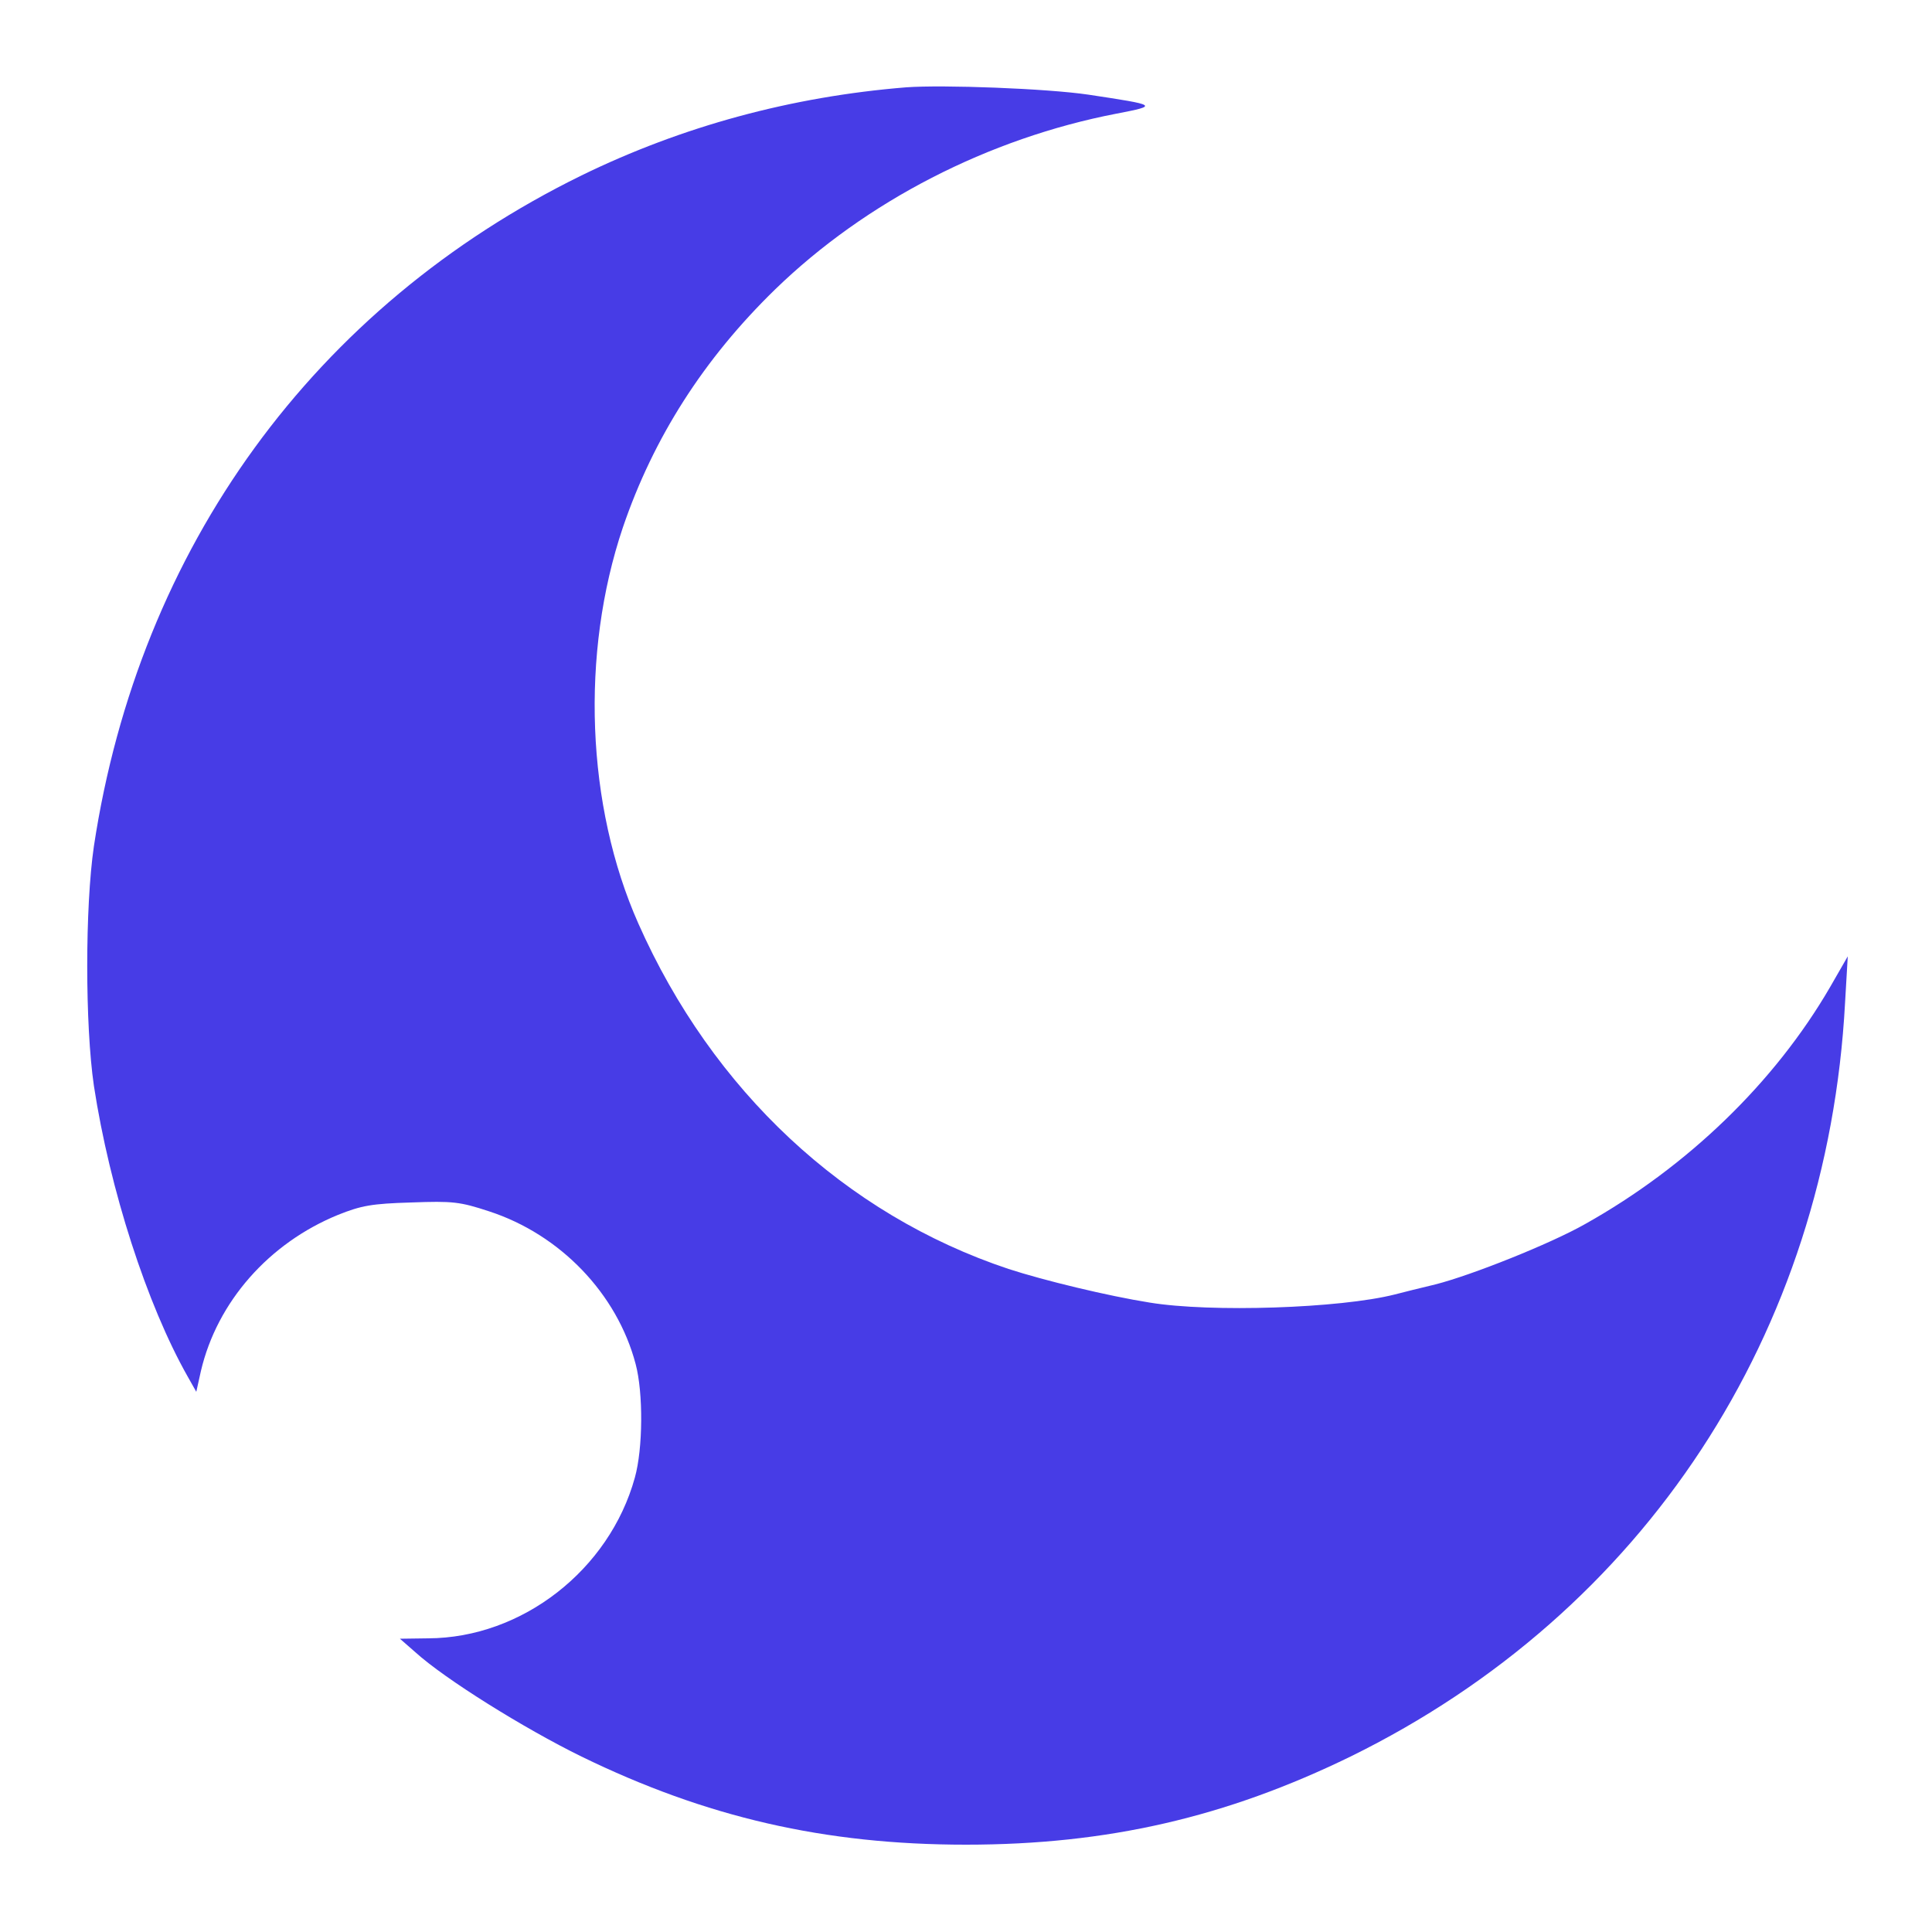
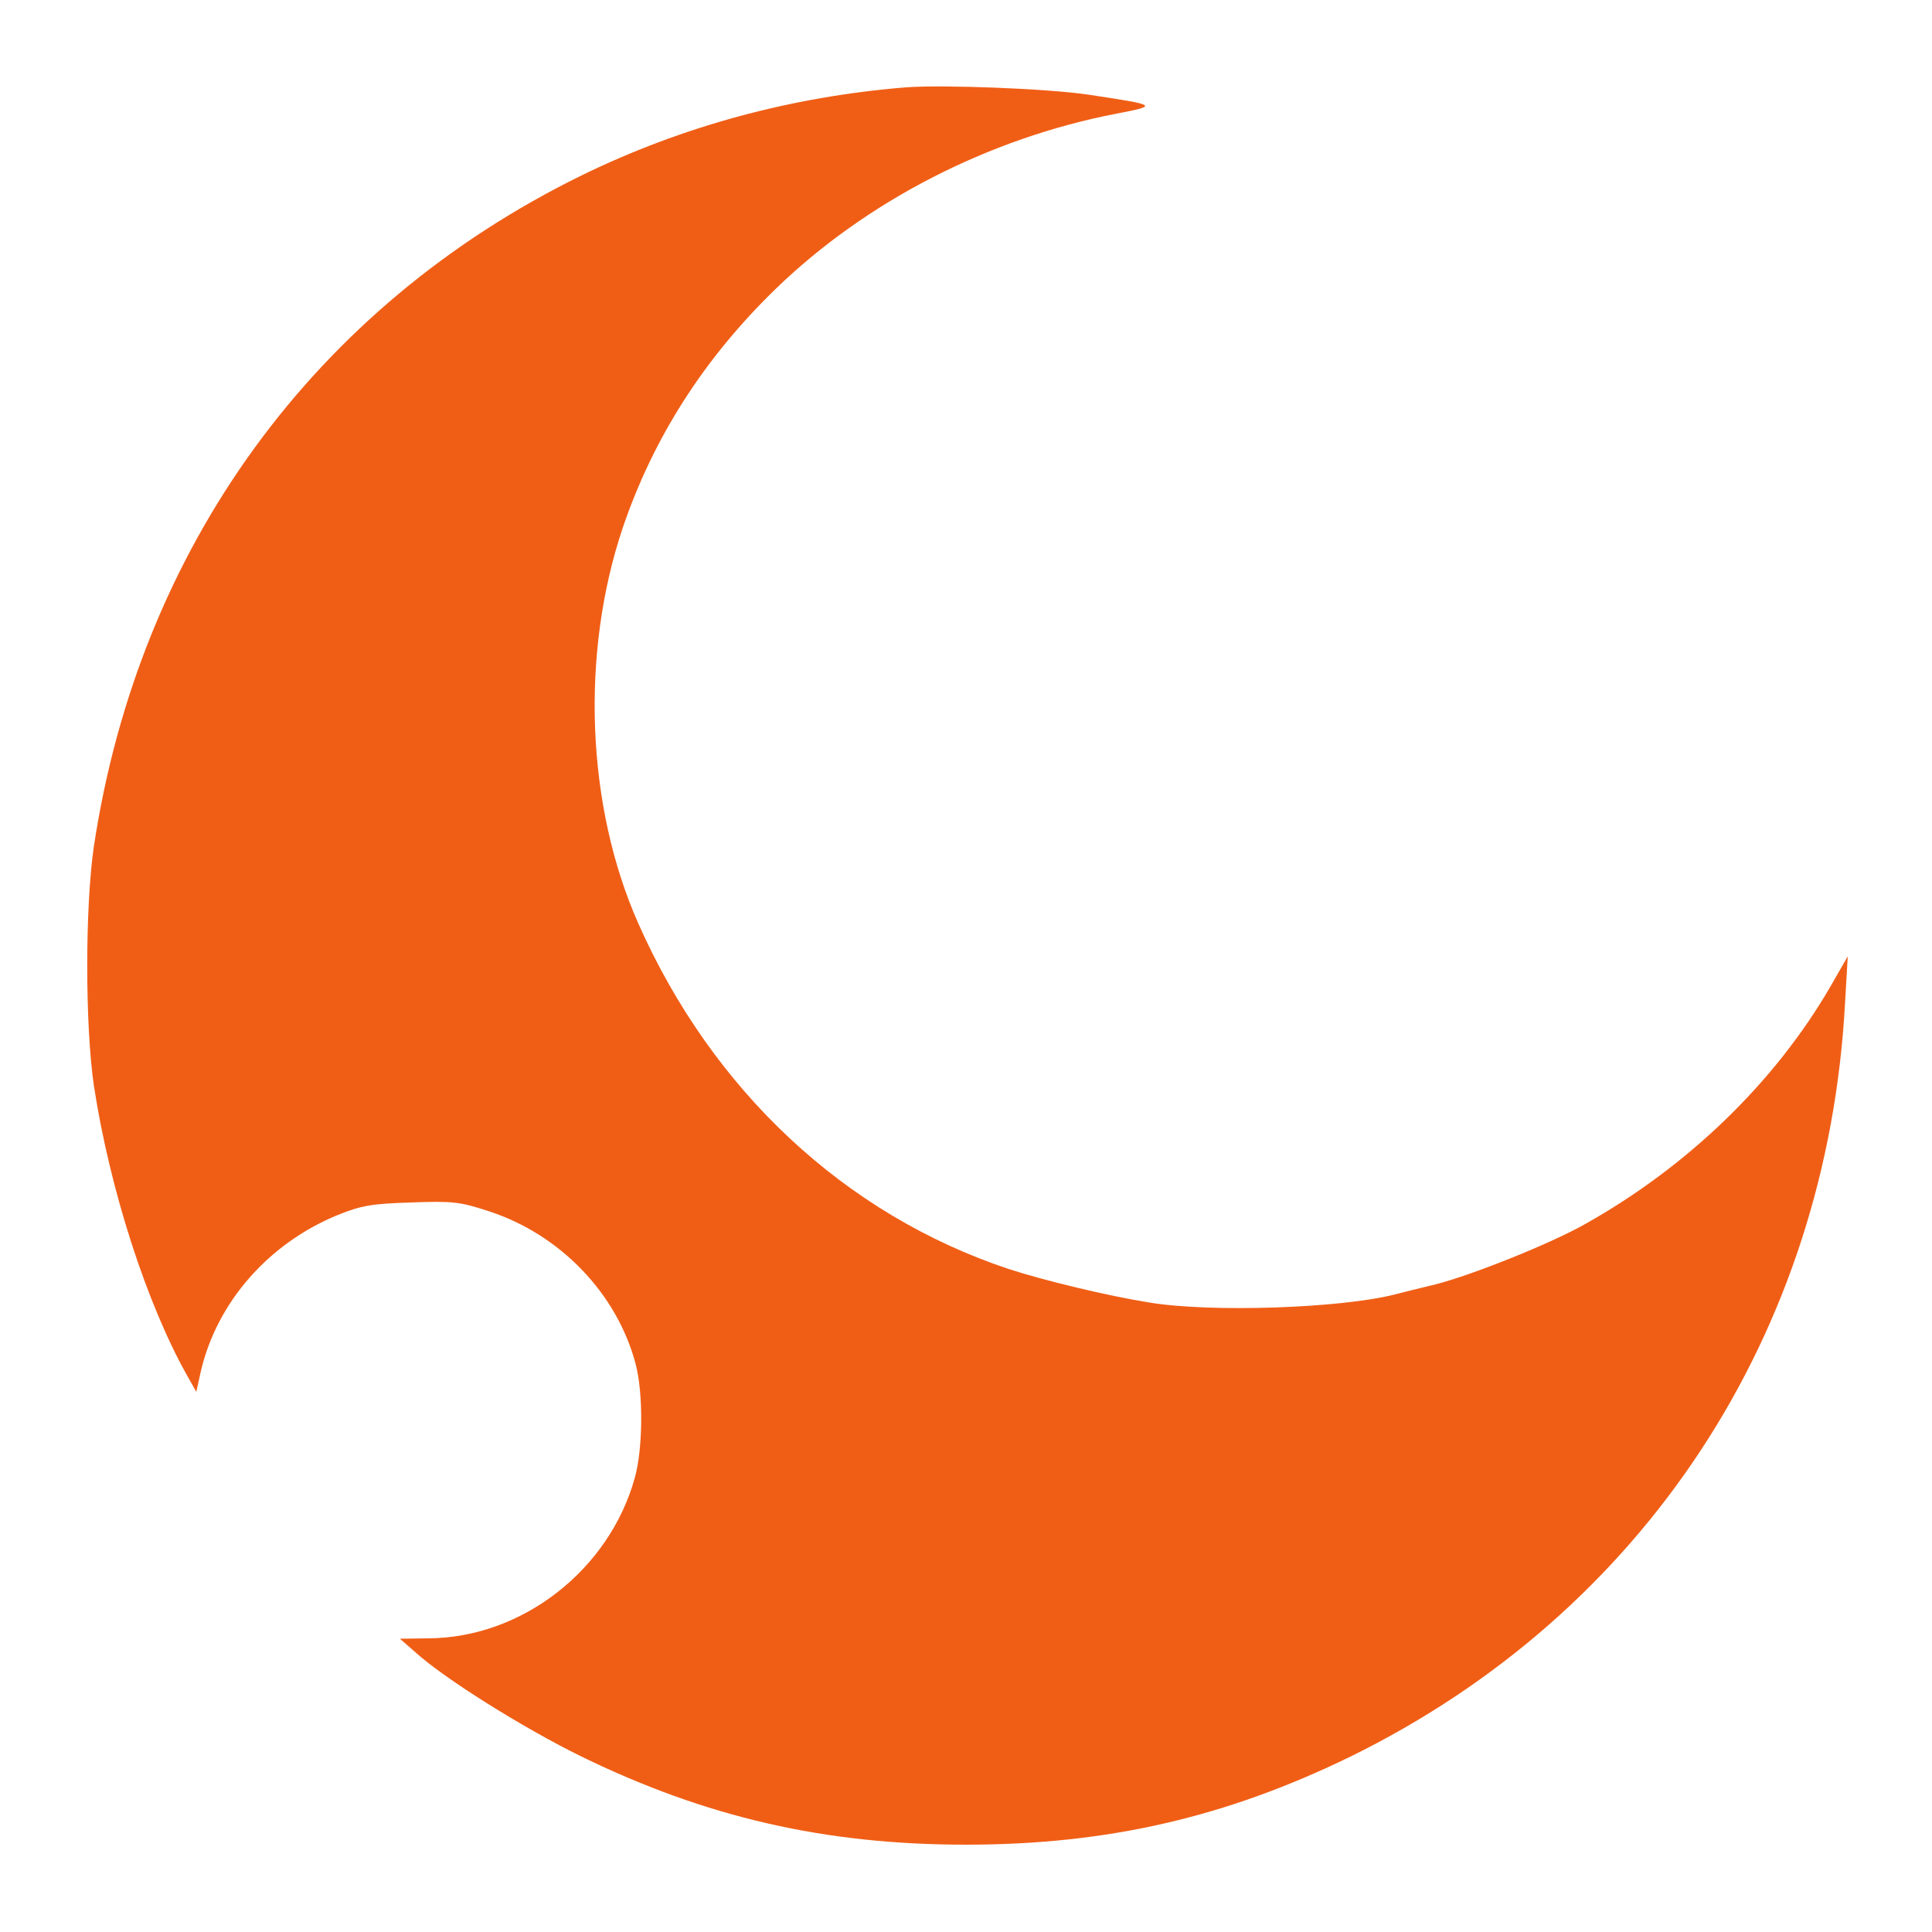
<svg xmlns="http://www.w3.org/2000/svg" version="1.0" width="500pt" height="500pt" viewBox="0 0 500 500" preserveAspectRatio="xMidYMid meet">
-   <g transform="translate(0,500) scale(0.1,-0.1)" fill="#473ce6" stroke="none">
+   <g transform="translate(0,500) scale(0.1,-0.1)" fill="#F05E16" stroke="none">
    <path d="M2345 4774 c-297 -24 -580 -101 -840 -228 -691 -339 -1145 -963 -1262 -1736 -23 -157 -23 -463 0 -620 41 -268 137 -566 243 -753 l22 -39 12 54 c42 179 176 331 355 404 60 24 87 29 189 32 108 4 126 2 202 -23 184 -60 331 -213 379 -395 20 -75 19 -219 -2 -294 -66 -239 -292 -415 -535 -416 l-73 -1 40 -35 c76 -69 281 -197 430 -270 322 -157 629 -228 995 -228 366 0 673 71 995 228 760 373 1234 1095 1280 1951 l7 120 -46 -80 c-143 -246 -368 -464 -634 -613 -90 -51 -293 -132 -387 -156 -38 -9 -86 -21 -105 -26 -142 -36 -477 -47 -635 -21 -107 17 -273 57 -365 87 -423 141 -766 461 -958 894 -135 304 -150 699 -40 1025 79 232 209 436 394 616 235 228 552 391 884 455 109 21 106 22 -73 49 -108 16 -377 26 -472 19z" />
  </g>
</svg>
